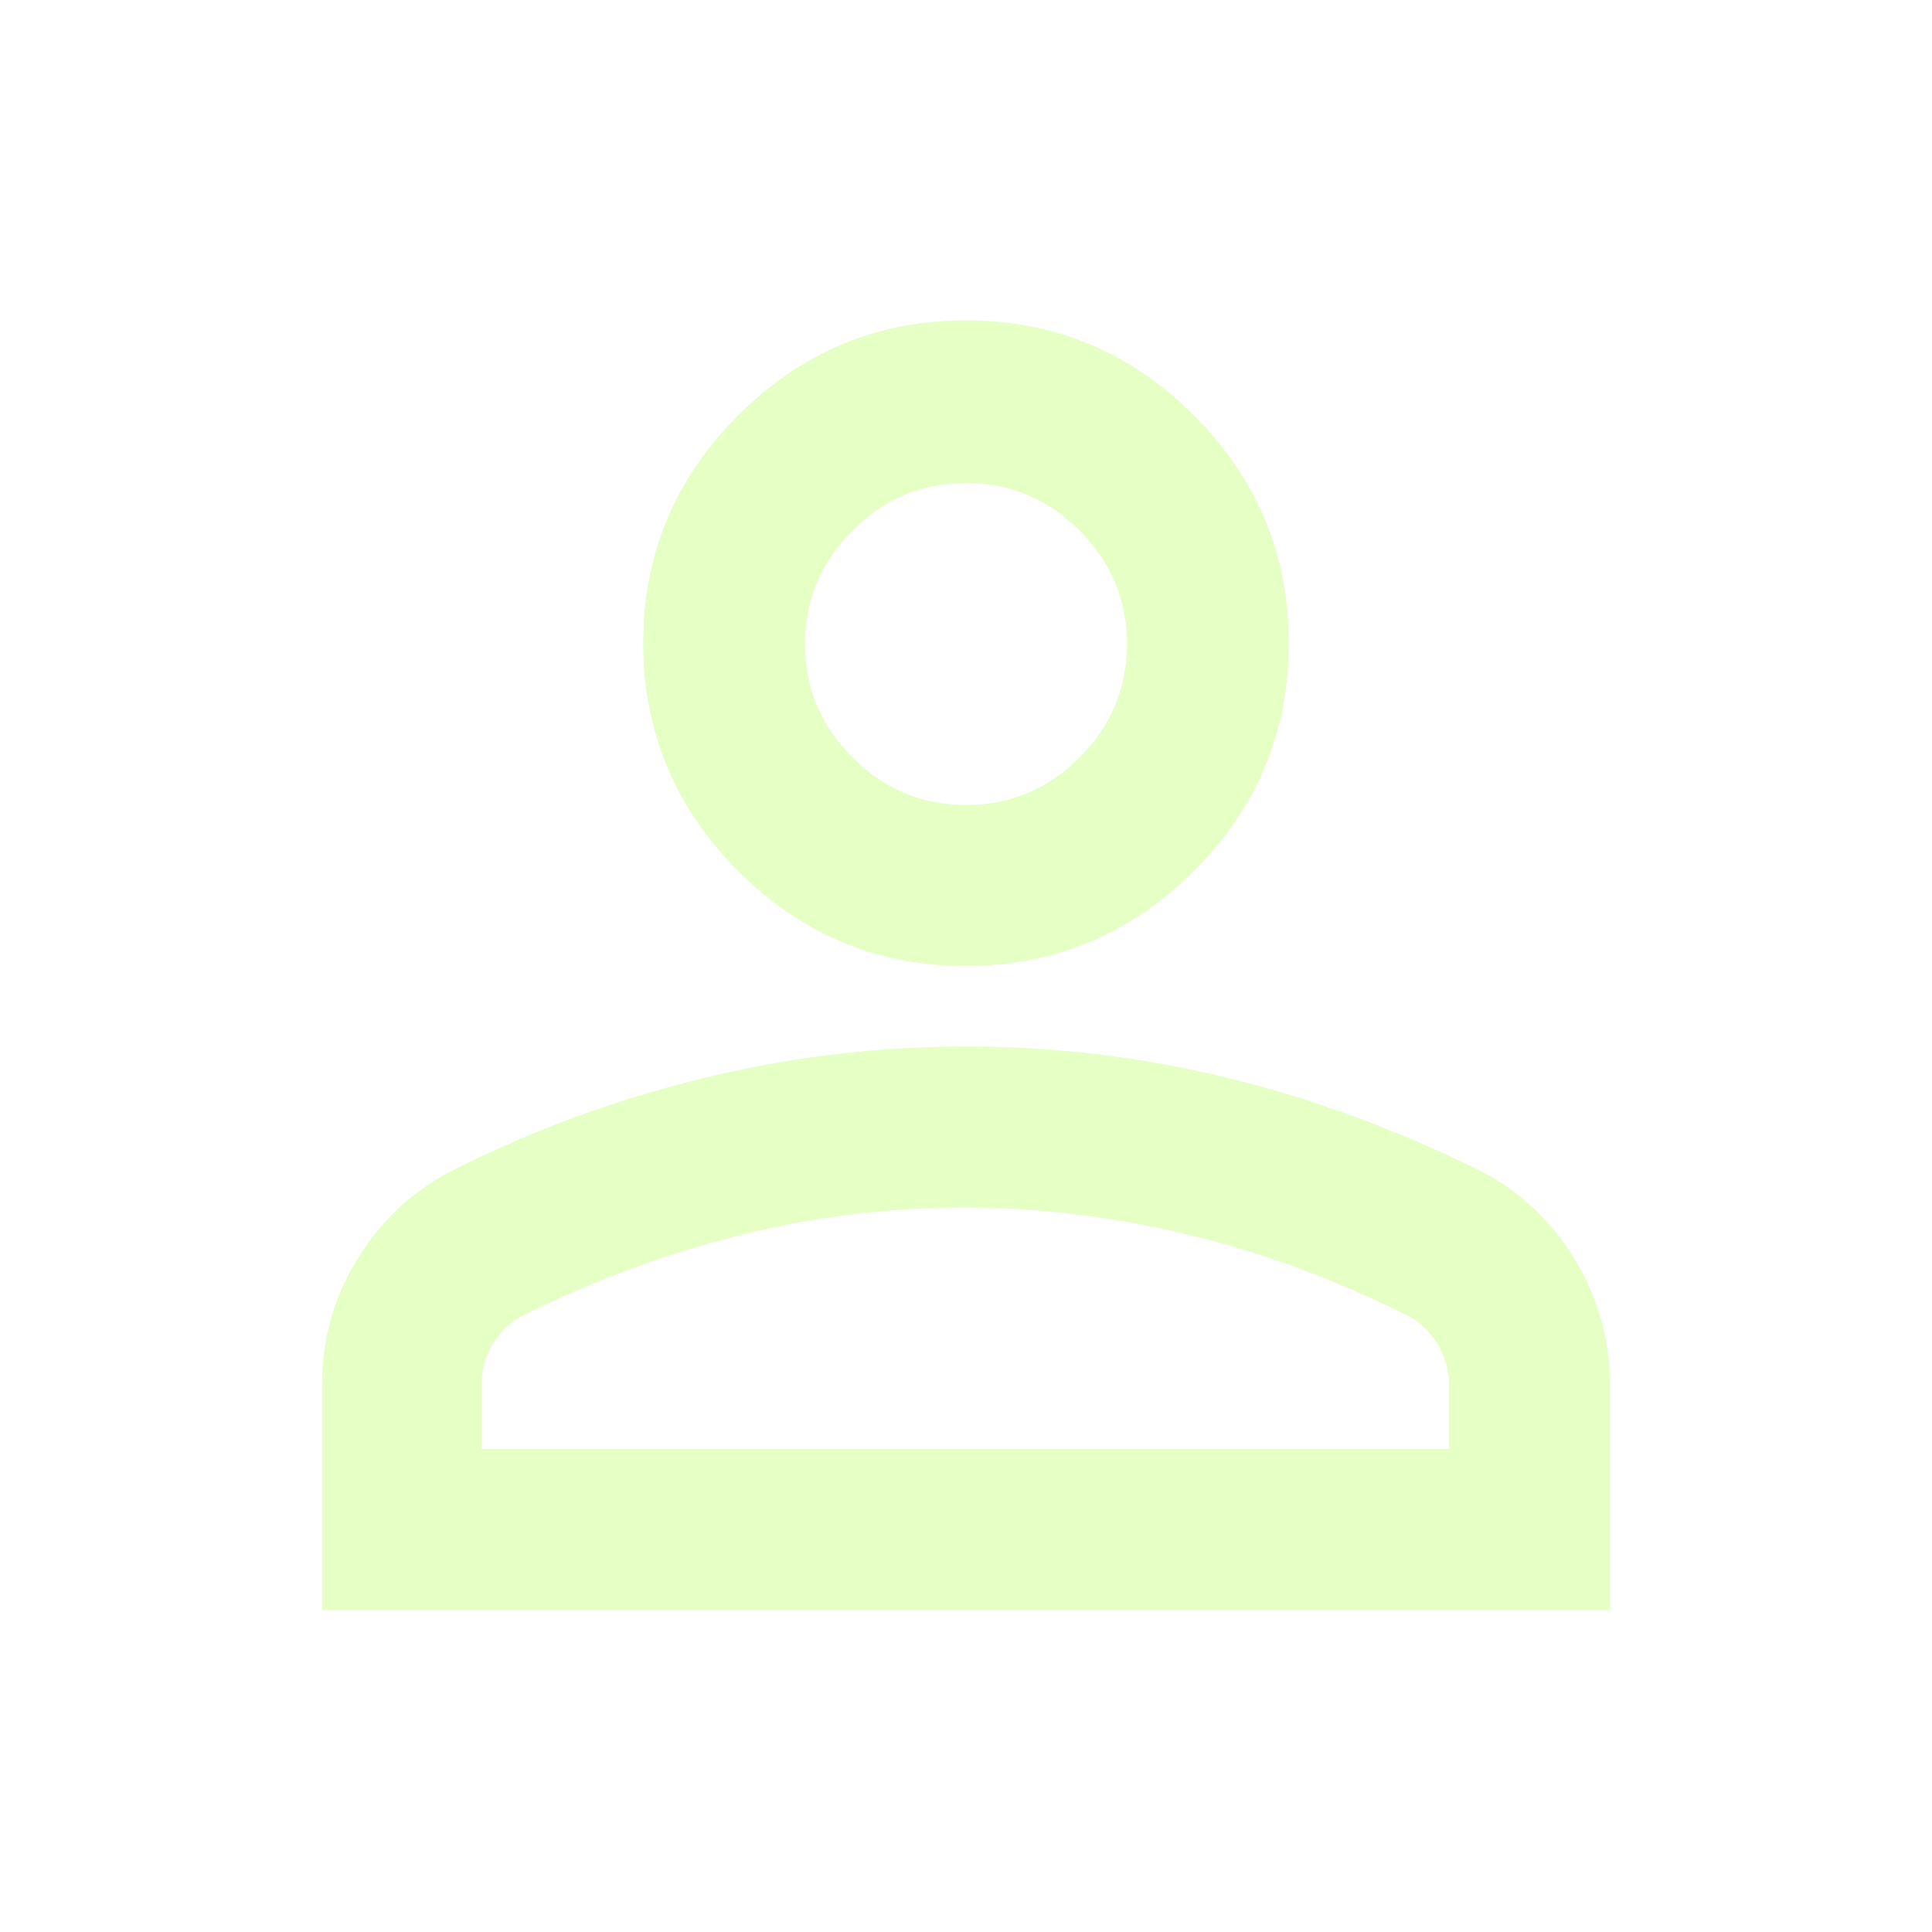
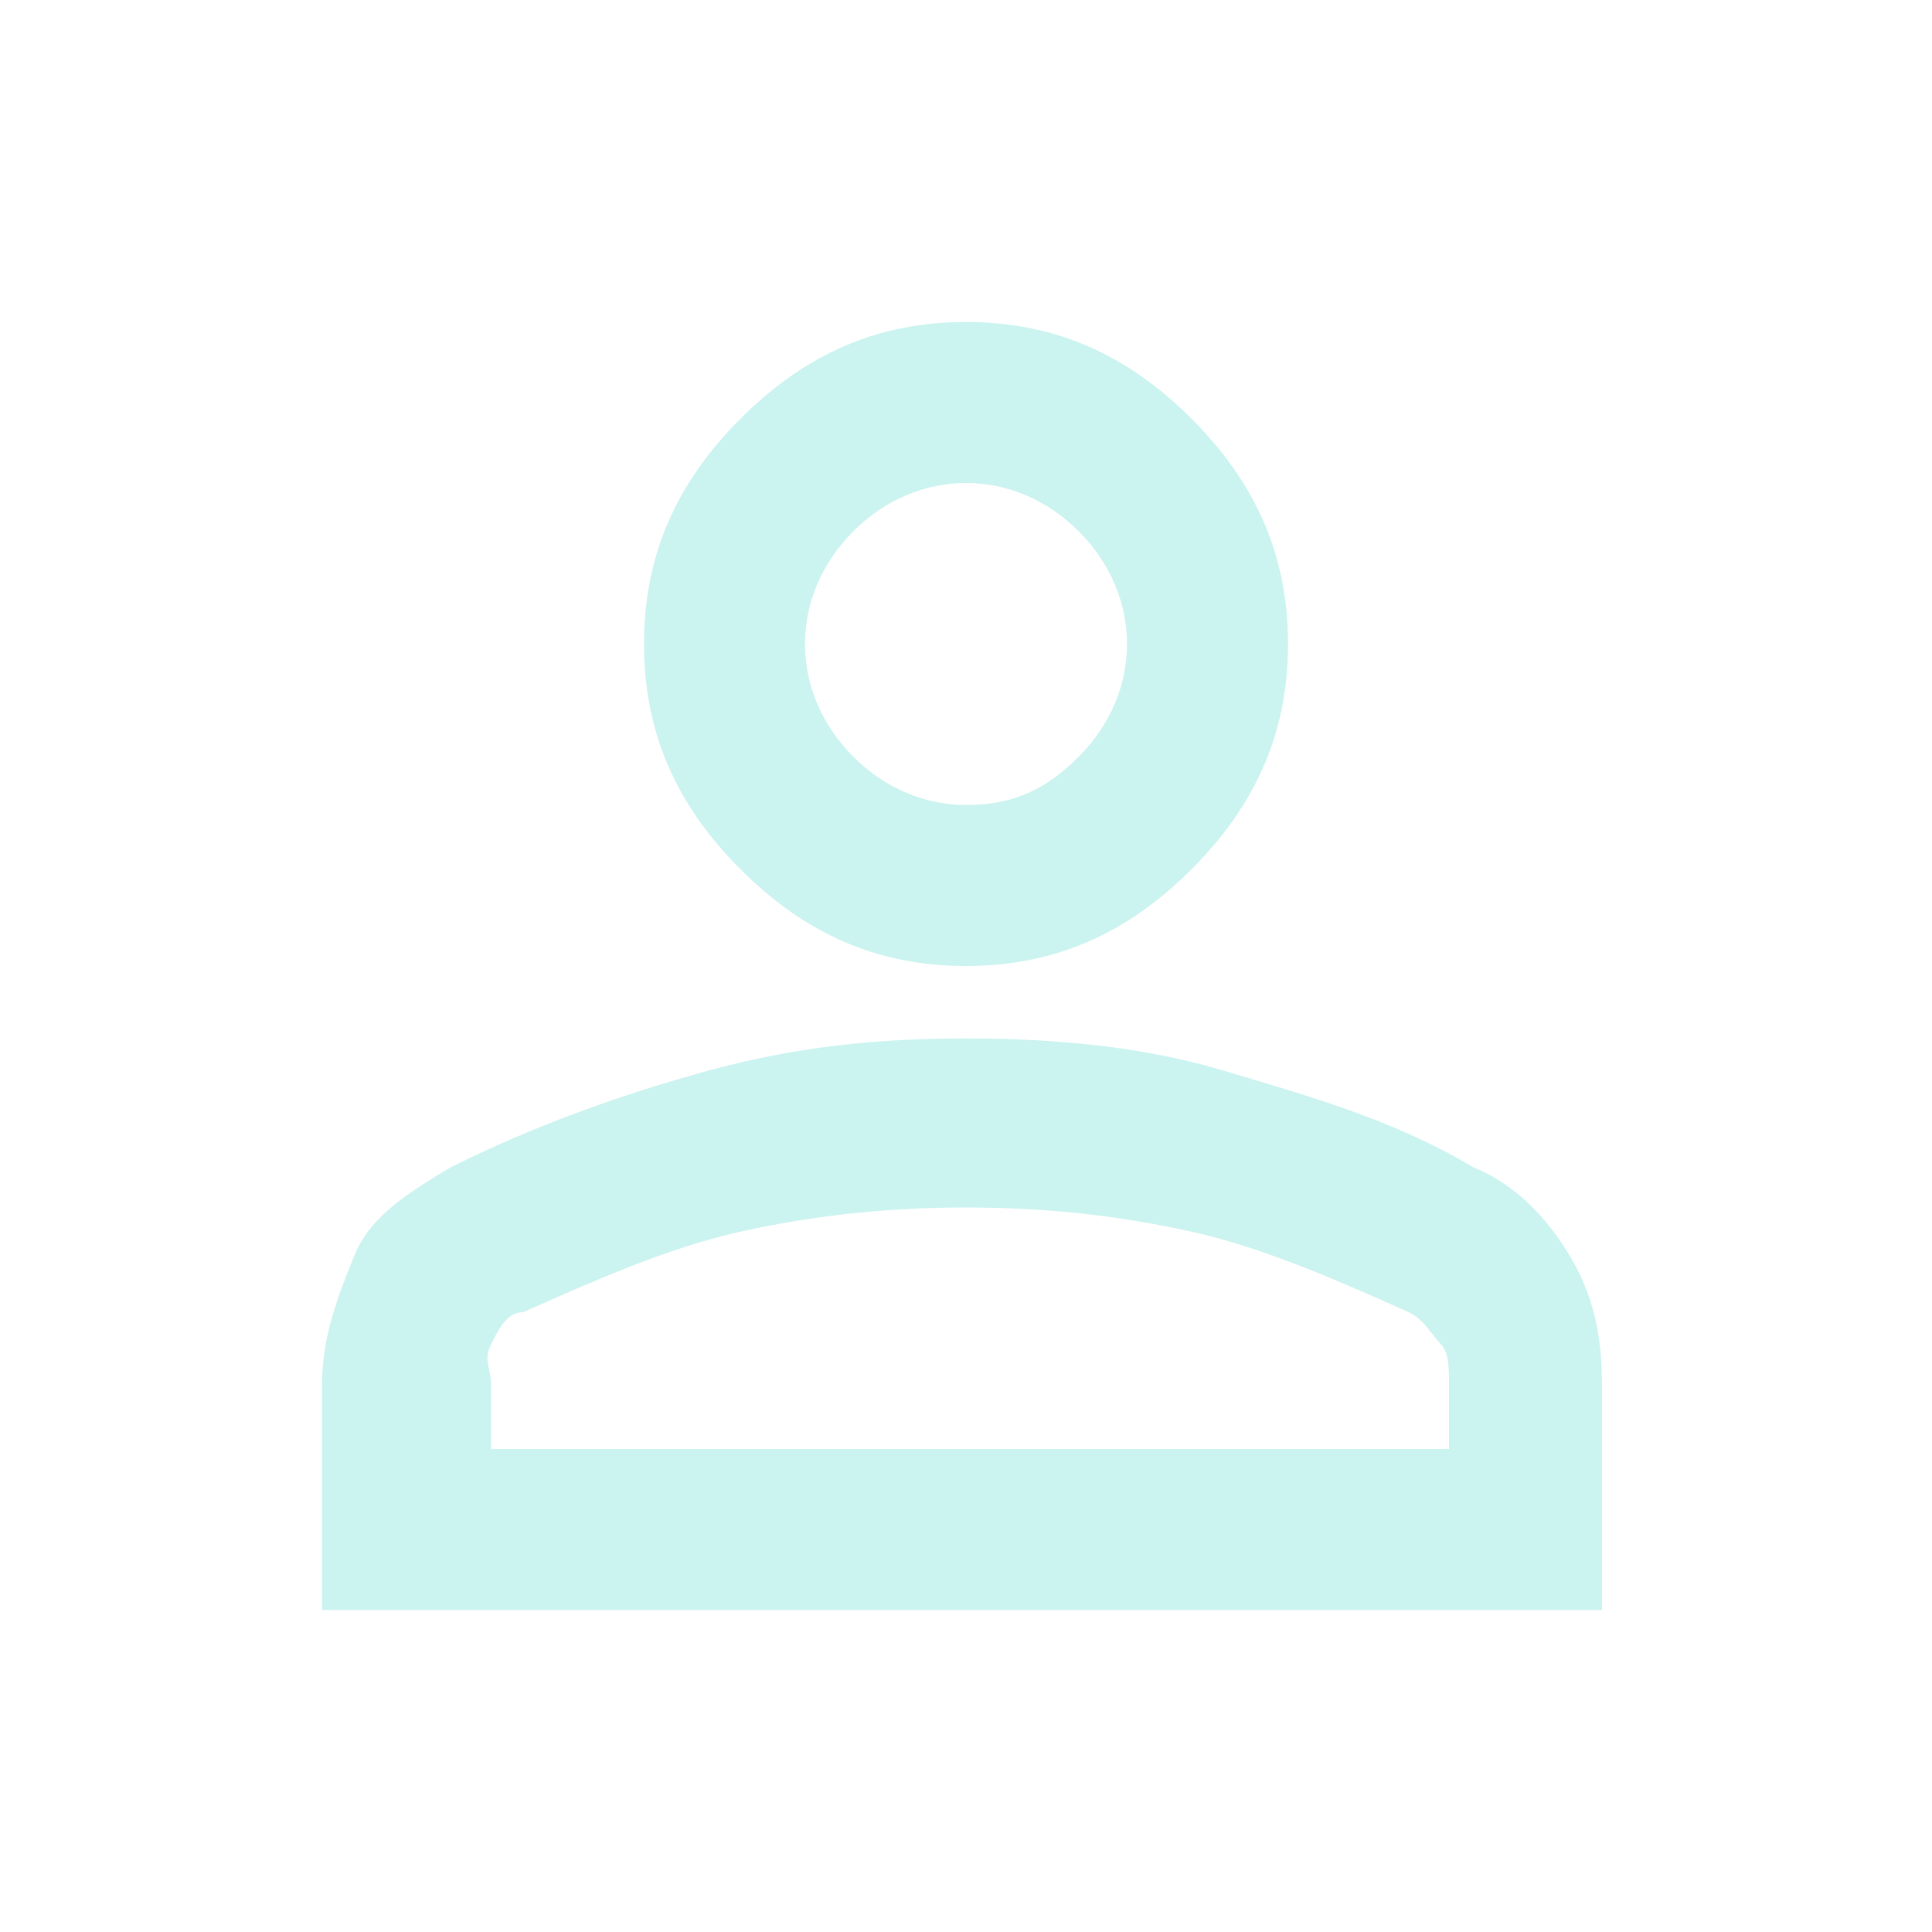
- <svg xmlns="http://www.w3.org/2000/svg" id="Layer_1" data-name="Layer 1" viewBox="0 0 24 24">
+ <svg xmlns="http://www.w3.org/2000/svg" id="Layer_1" version="1.1" viewBox="0 0 24 24">
  <defs>
    <style>
-       .cls-1 {
-         fill: #e5ffc4;
+       .st0 {
+         fill: #cbf3f0;
      }
    </style>
  </defs>
-   <path class="cls-1" d="M12,12c-1.1,0-2.04-.39-2.83-1.18-.78-.78-1.18-1.73-1.18-2.83s.39-2.04,1.18-2.83,1.73-1.18,2.83-1.18,2.04.39,2.83,1.18,1.18,1.73,1.18,2.83-.39,2.04-1.18,2.83c-.78.78-1.73,1.18-2.83,1.18ZM4,20v-2.8c0-.57.15-1.09.44-1.56s.68-.84,1.16-1.09c1.03-.52,2.08-.9,3.15-1.16s2.15-.39,3.25-.39,2.18.13,3.25.39,2.12.65,3.15,1.16c.48.25.87.61,1.16,1.09s.44,1,.44,1.56v2.8H4ZM6,18h12v-.8c0-.18-.05-.35-.14-.5s-.21-.27-.36-.35c-.9-.45-1.81-.79-2.73-1.01s-1.84-.34-2.78-.34-1.86.11-2.78.34-1.83.56-2.73,1.01c-.15.08-.27.2-.36.35s-.14.32-.14.5v.8ZM12,10c.55,0,1.02-.2,1.41-.59s.59-.86.59-1.41-.2-1.02-.59-1.41-.86-.59-1.41-.59-1.02.2-1.41.59-.59.86-.59,1.41.2,1.02.59,1.41.86.59,1.41.59Z" />
+   <path class="st0" d="M12,12c-1.1,0-2-.4-2.8-1.2s-1.2-1.7-1.2-2.8.4-2,1.2-2.8,1.7-1.2,2.8-1.2,2,.4,2.8,1.2,1.2,1.7,1.2,2.8-.4,2-1.2,2.8-1.7,1.2-2.8,1.2ZM4,20v-2.8c0-.6.2-1.1.4-1.6s.7-.8,1.2-1.1c1-.5,2.1-.9,3.2-1.2,1.1-.3,2.1-.4,3.2-.4s2.2.1,3.2.4c1,.3,2.1.6,3.1,1.2.5.2.9.6,1.2,1.1.3.5.4,1,.4,1.6v2.8H4ZM6,18h12v-.8c0-.2,0-.4-.1-.5s-.2-.3-.4-.4c-.9-.4-1.8-.8-2.7-1s-1.8-.3-2.8-.3-1.9.1-2.8.3-1.8.6-2.7,1c-.2,0-.3.2-.4.4s0,.3,0,.5v.8h0ZM12,10c.6,0,1-.2,1.4-.6s.6-.9.6-1.4-.2-1-.6-1.4-.9-.6-1.4-.6-1,.2-1.4.6-.6.9-.6,1.4.2,1,.6,1.4.9.6,1.4.6Z" />
</svg>
